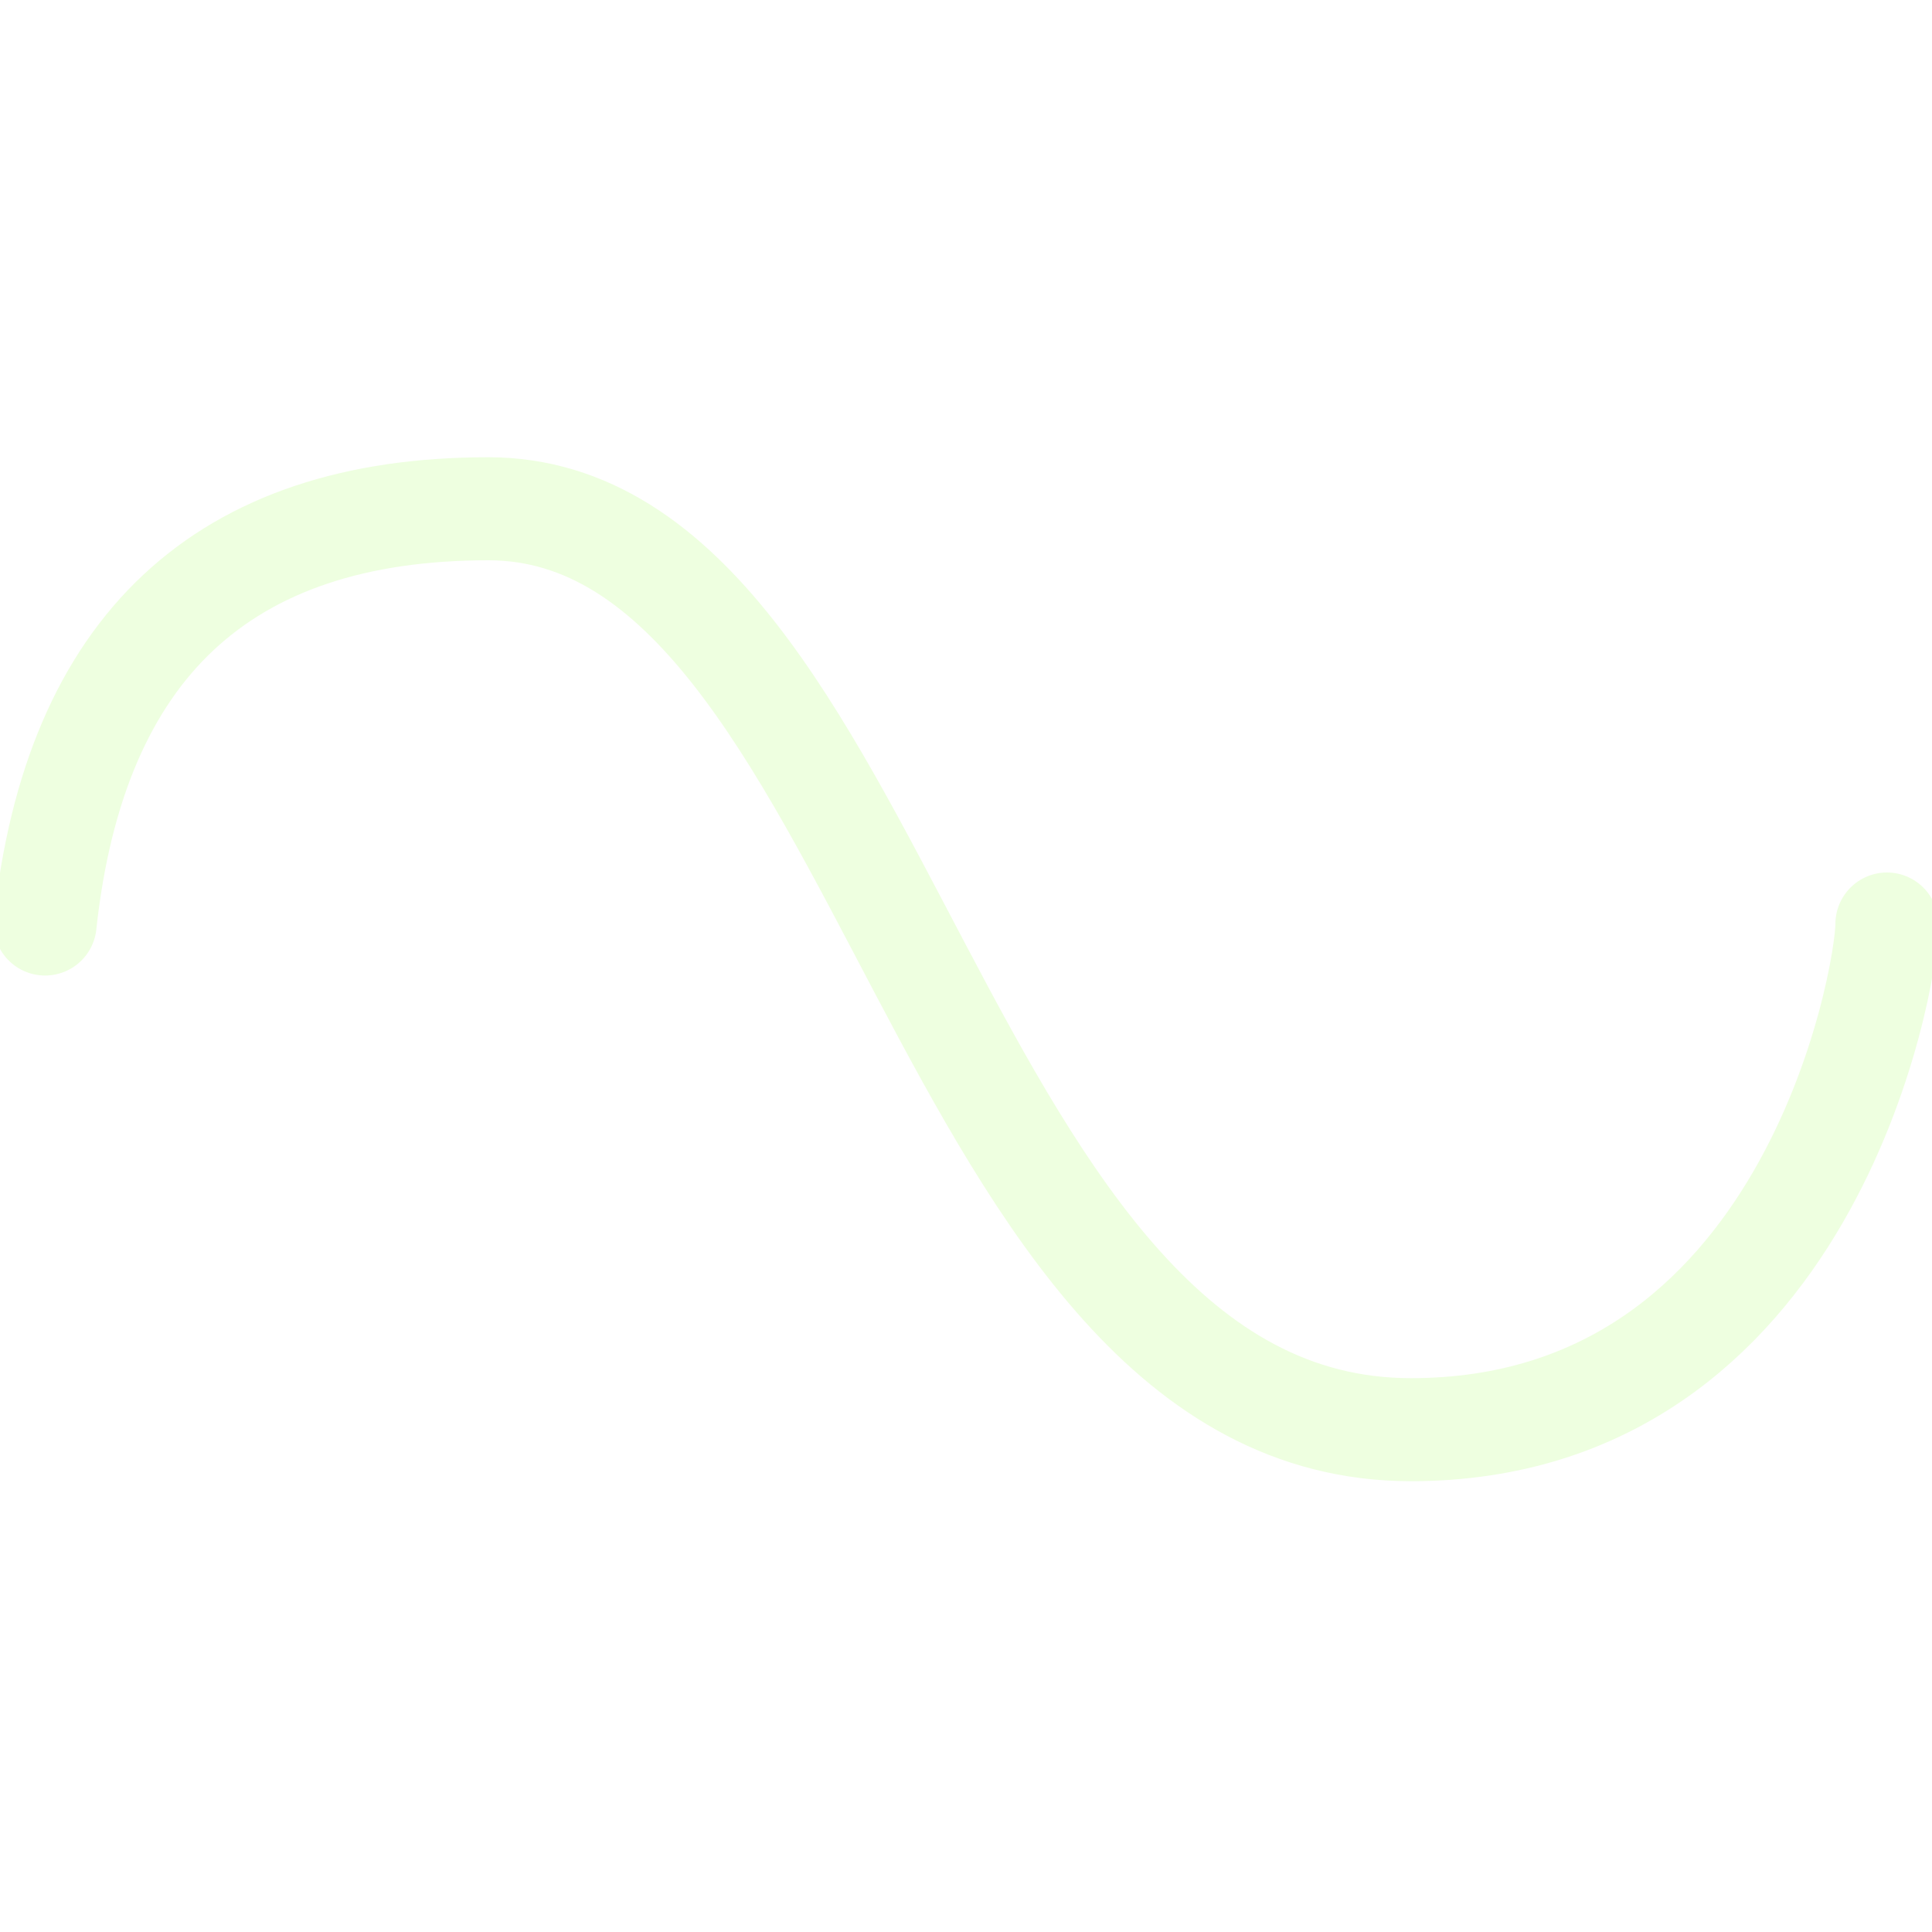
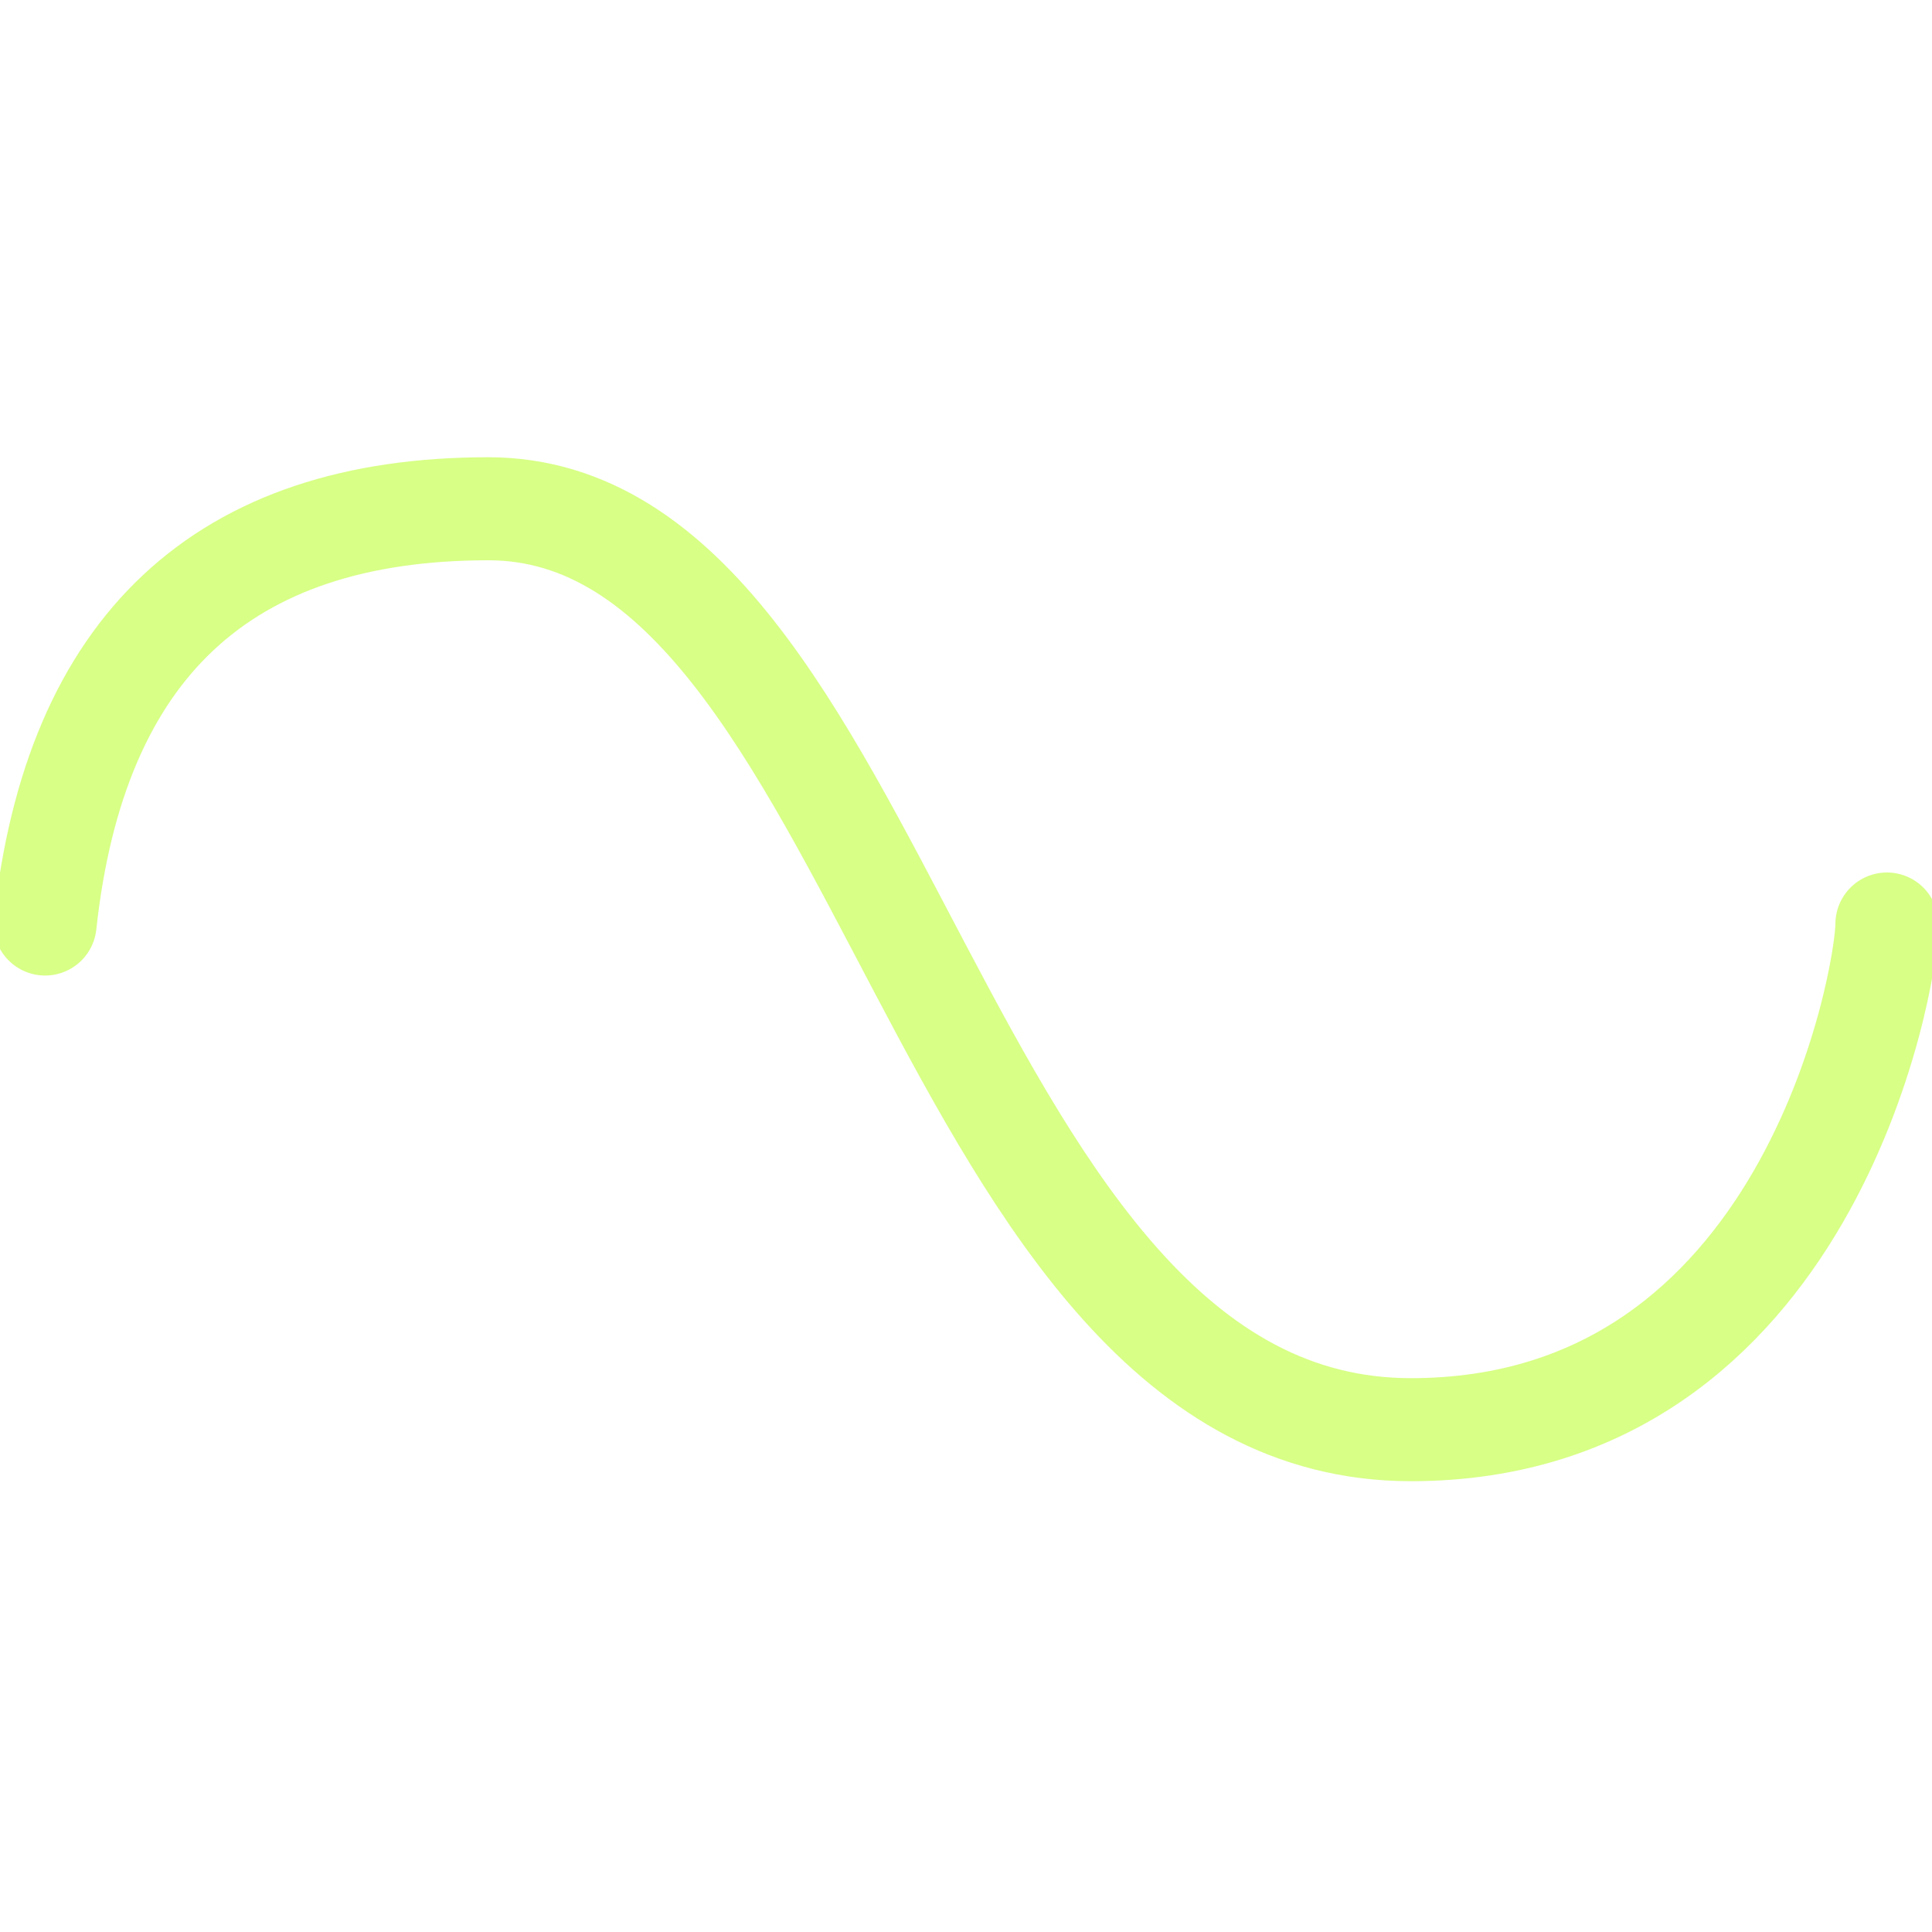
<svg xmlns="http://www.w3.org/2000/svg" width="600" height="600" viewBox="50 50 300 300" fill="none">
-   <path d="M57 193.48Q63.972 129 125.825 129c61.853 0 69.335 143 143.255 143 61.691 0 73.92-70.022 73.92-78.52" stroke="#e4ffcdad" stroke-opacity=".9" stroke-width="16" stroke-linecap="round" stroke-linejoin="round" />
+   <path d="M57 193.48Q63.972 129 125.825 129c61.853 0 69.335 143 143.255 143 61.691 0 73.92-70.022 73.92-78.52" stroke="#d4ff79" stroke-opacity=".9" stroke-width="16" stroke-linecap="round" stroke-linejoin="round" />
</svg>
